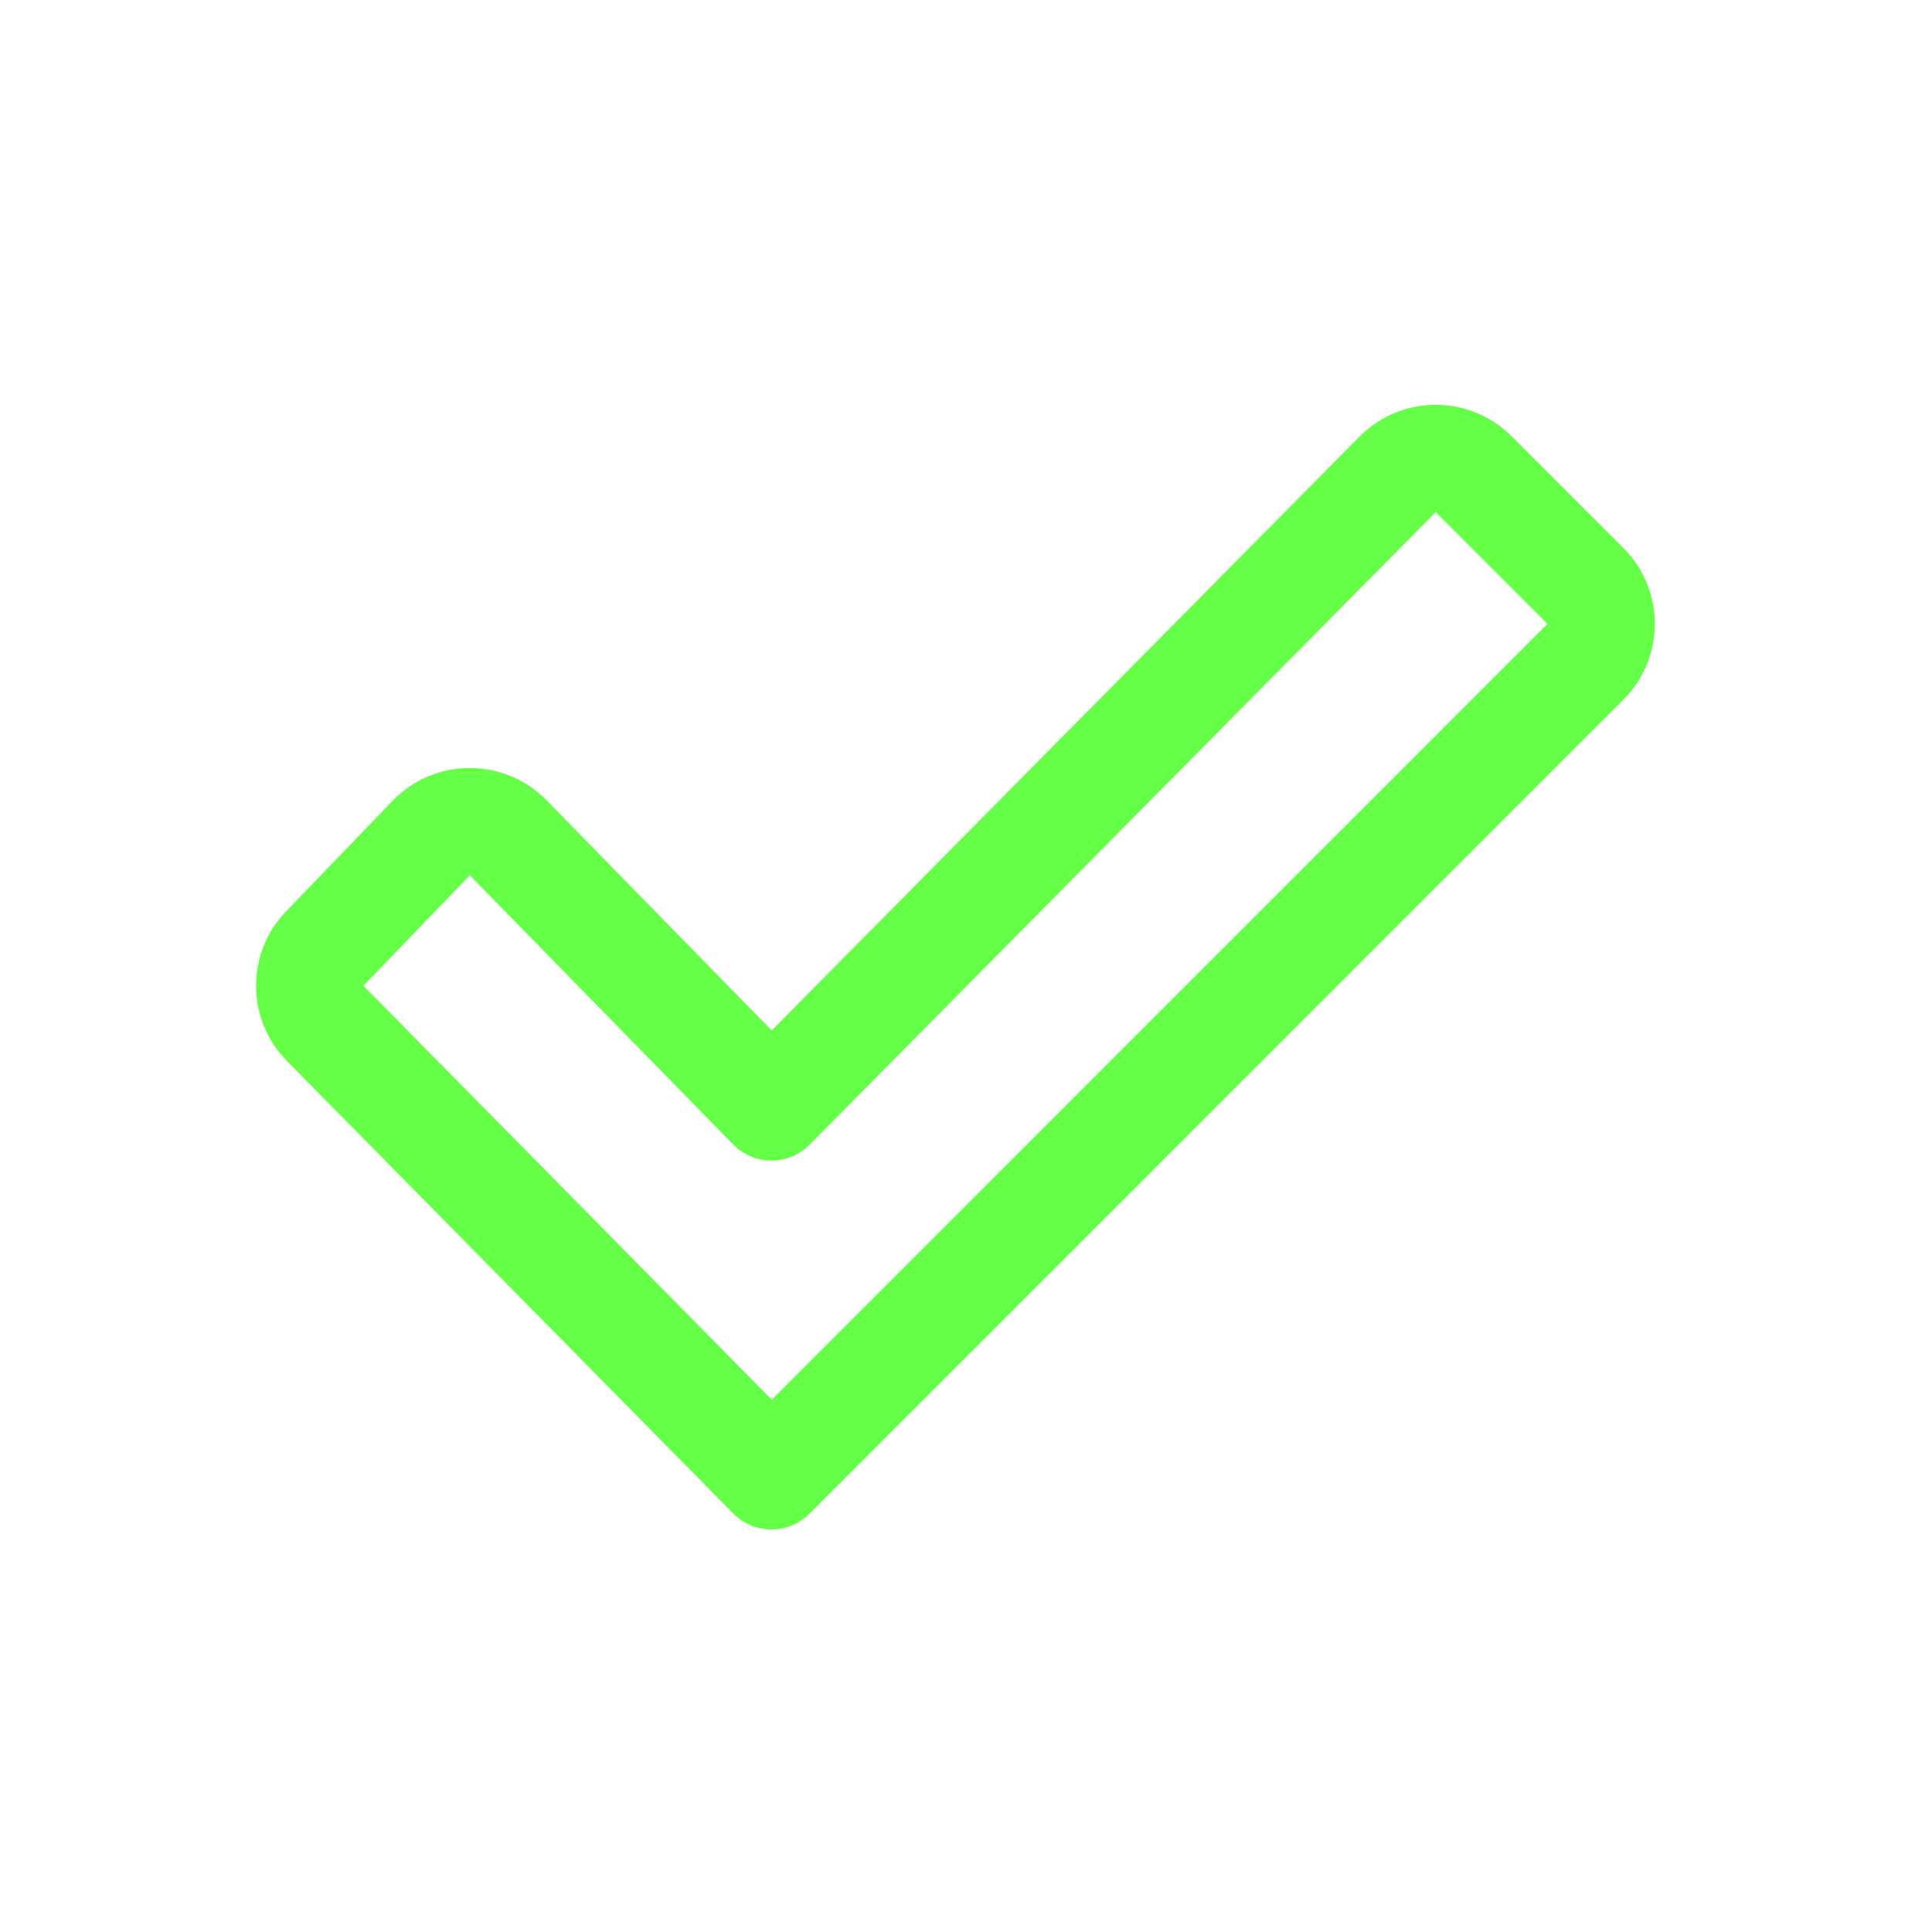
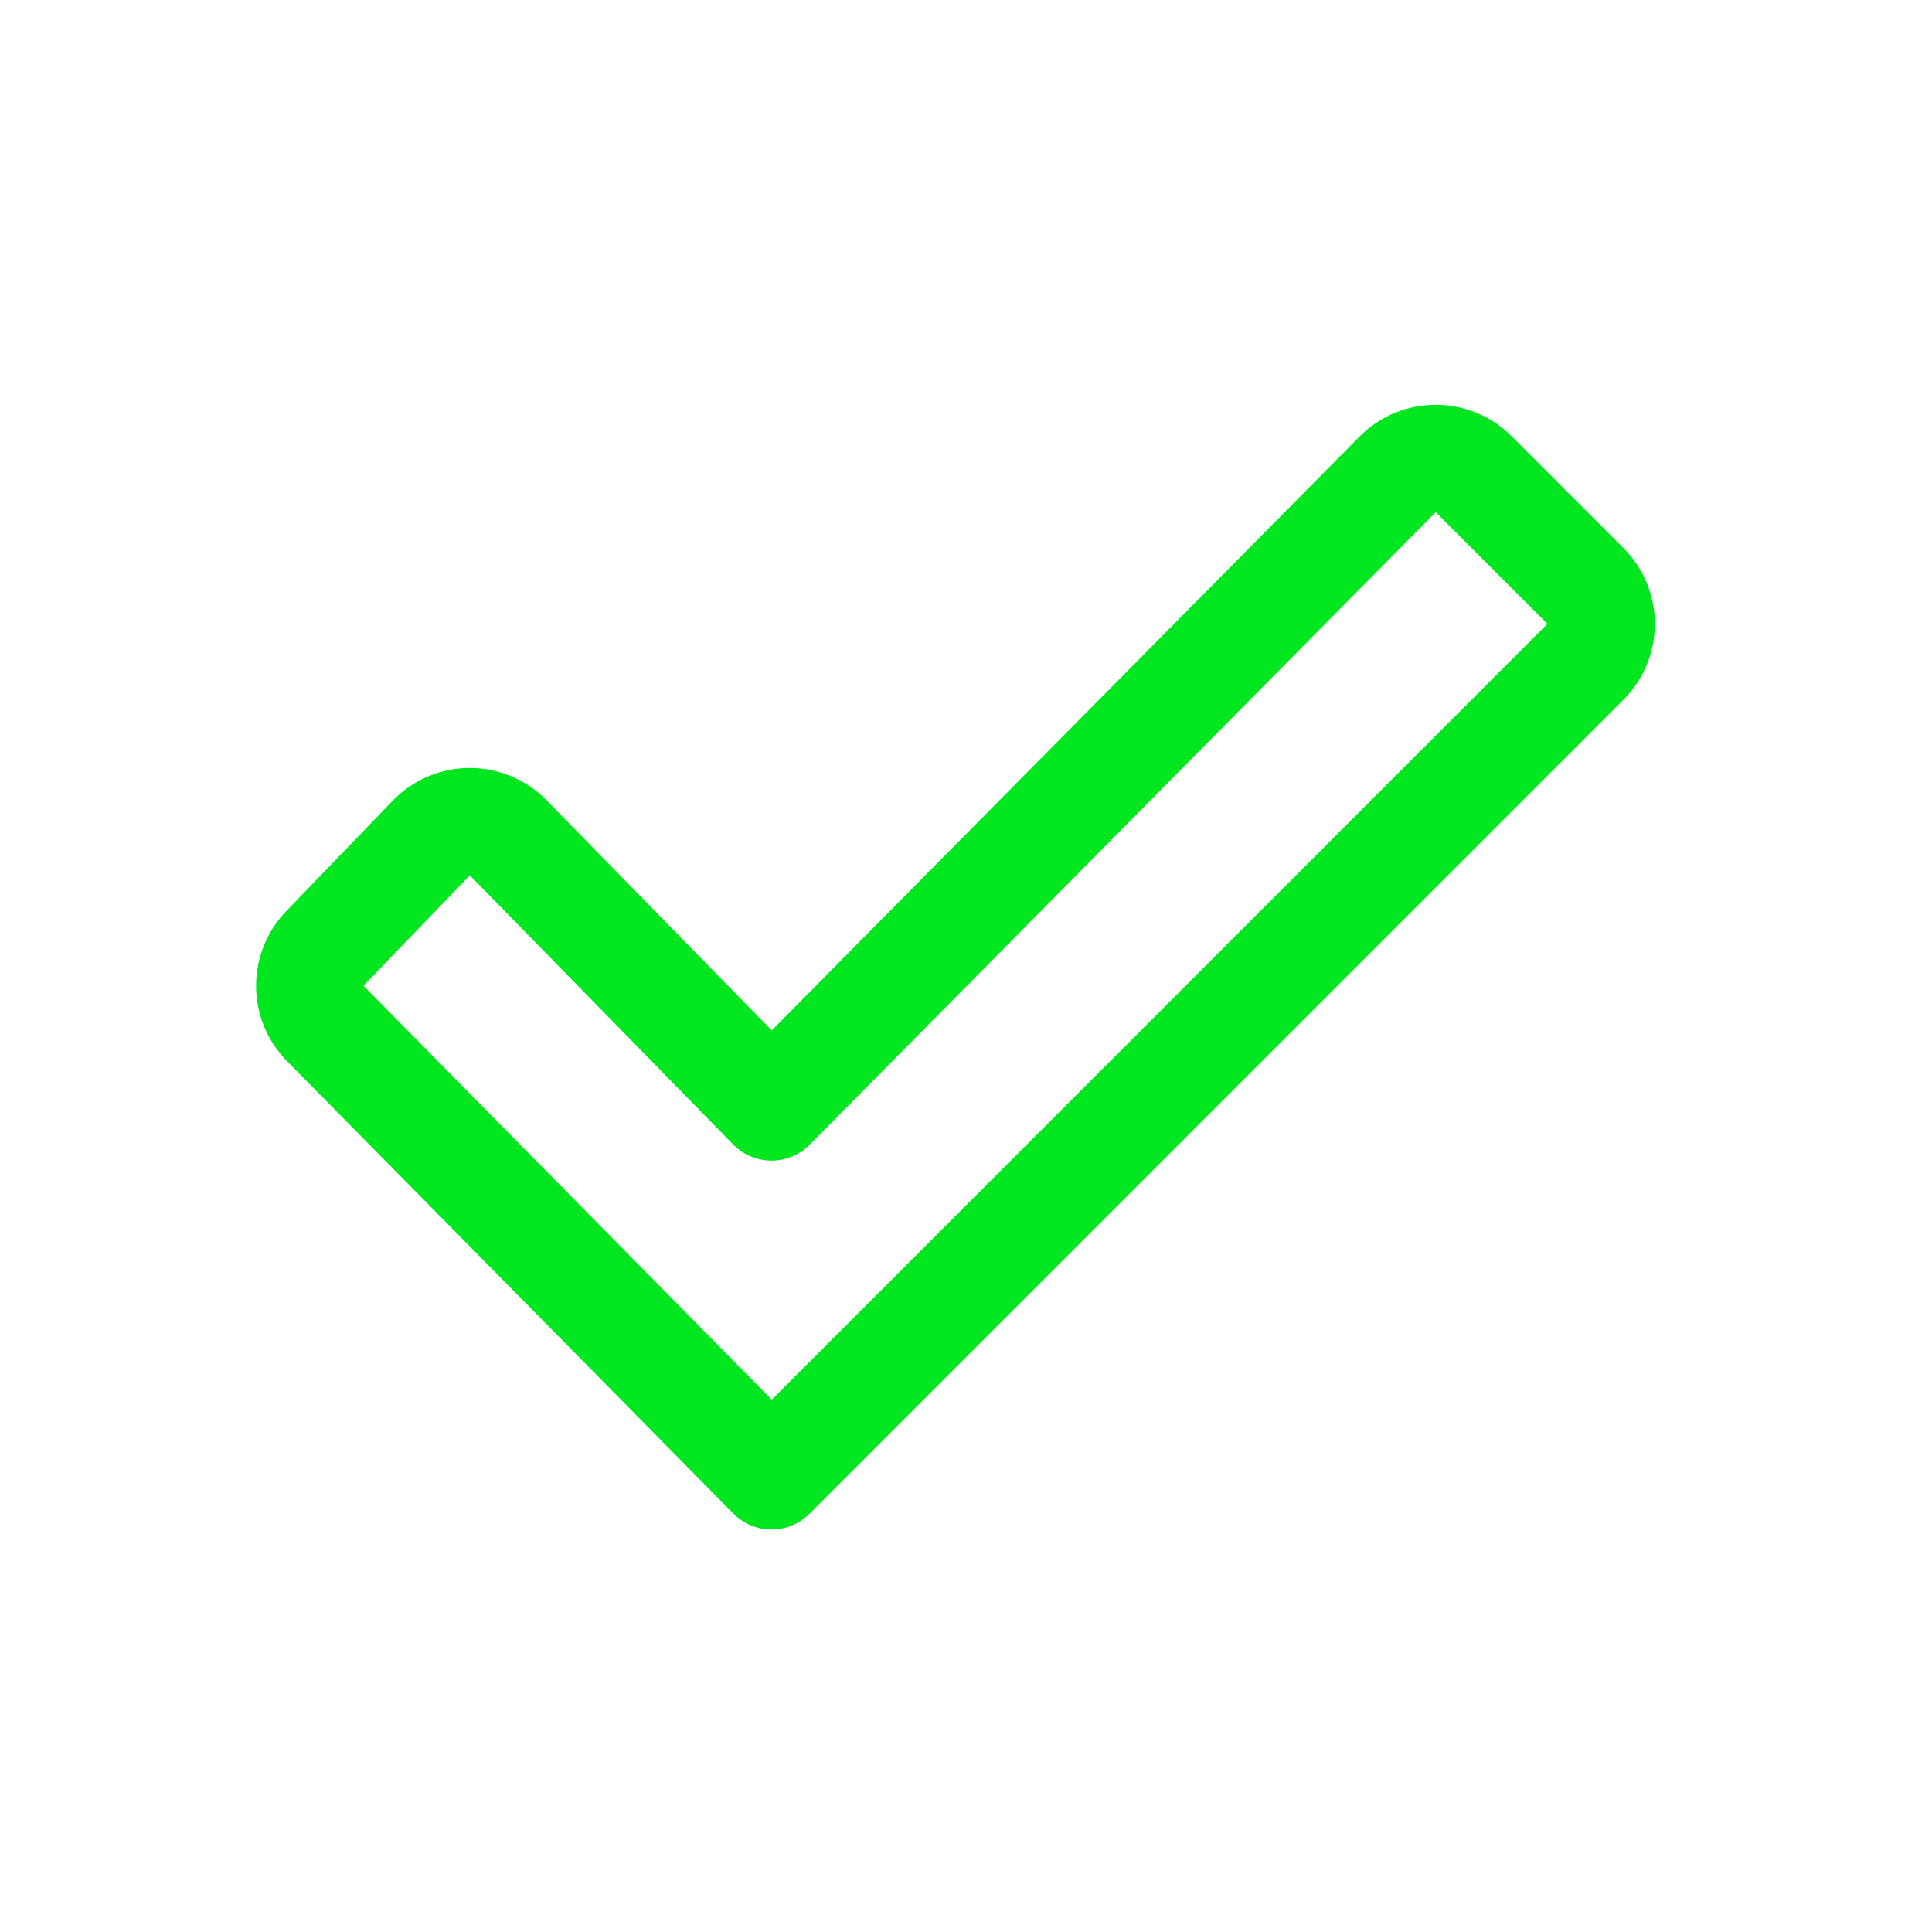
<svg xmlns="http://www.w3.org/2000/svg" fill="none" width="100%" height="100%" viewBox="0.125 0.375 18 18" preserveAspectRatio="xMidYMid meet">
-   <path fill-rule="evenodd" clip-rule="evenodd" d="M14.896 5.834C15.092 6.029 15.092 6.346 14.896 6.541L7.313 14.125L3.155 9.91C2.964 9.717 2.963 9.407 3.151 9.212L4.143 8.183C4.338 7.98 4.663 7.979 4.86 8.181L7.313 10.688L13.146 4.795C13.341 4.598 13.659 4.597 13.855 4.793L14.896 5.834Z" stroke="#66FF48" stroke-linecap="round" stroke-linejoin="round" />
+   <path fill-rule="evenodd" clip-rule="evenodd" d="M14.896 5.834C15.092 6.029 15.092 6.346 14.896 6.541L7.313 14.125L3.155 9.91C2.964 9.717 2.963 9.407 3.151 9.212L4.143 8.183C4.338 7.98 4.663 7.979 4.86 8.181L7.313 10.688L13.146 4.795C13.341 4.598 13.659 4.597 13.855 4.793L14.896 5.834Z" stroke="#00E71F" stroke-linecap="round" stroke-linejoin="round" />
</svg>
